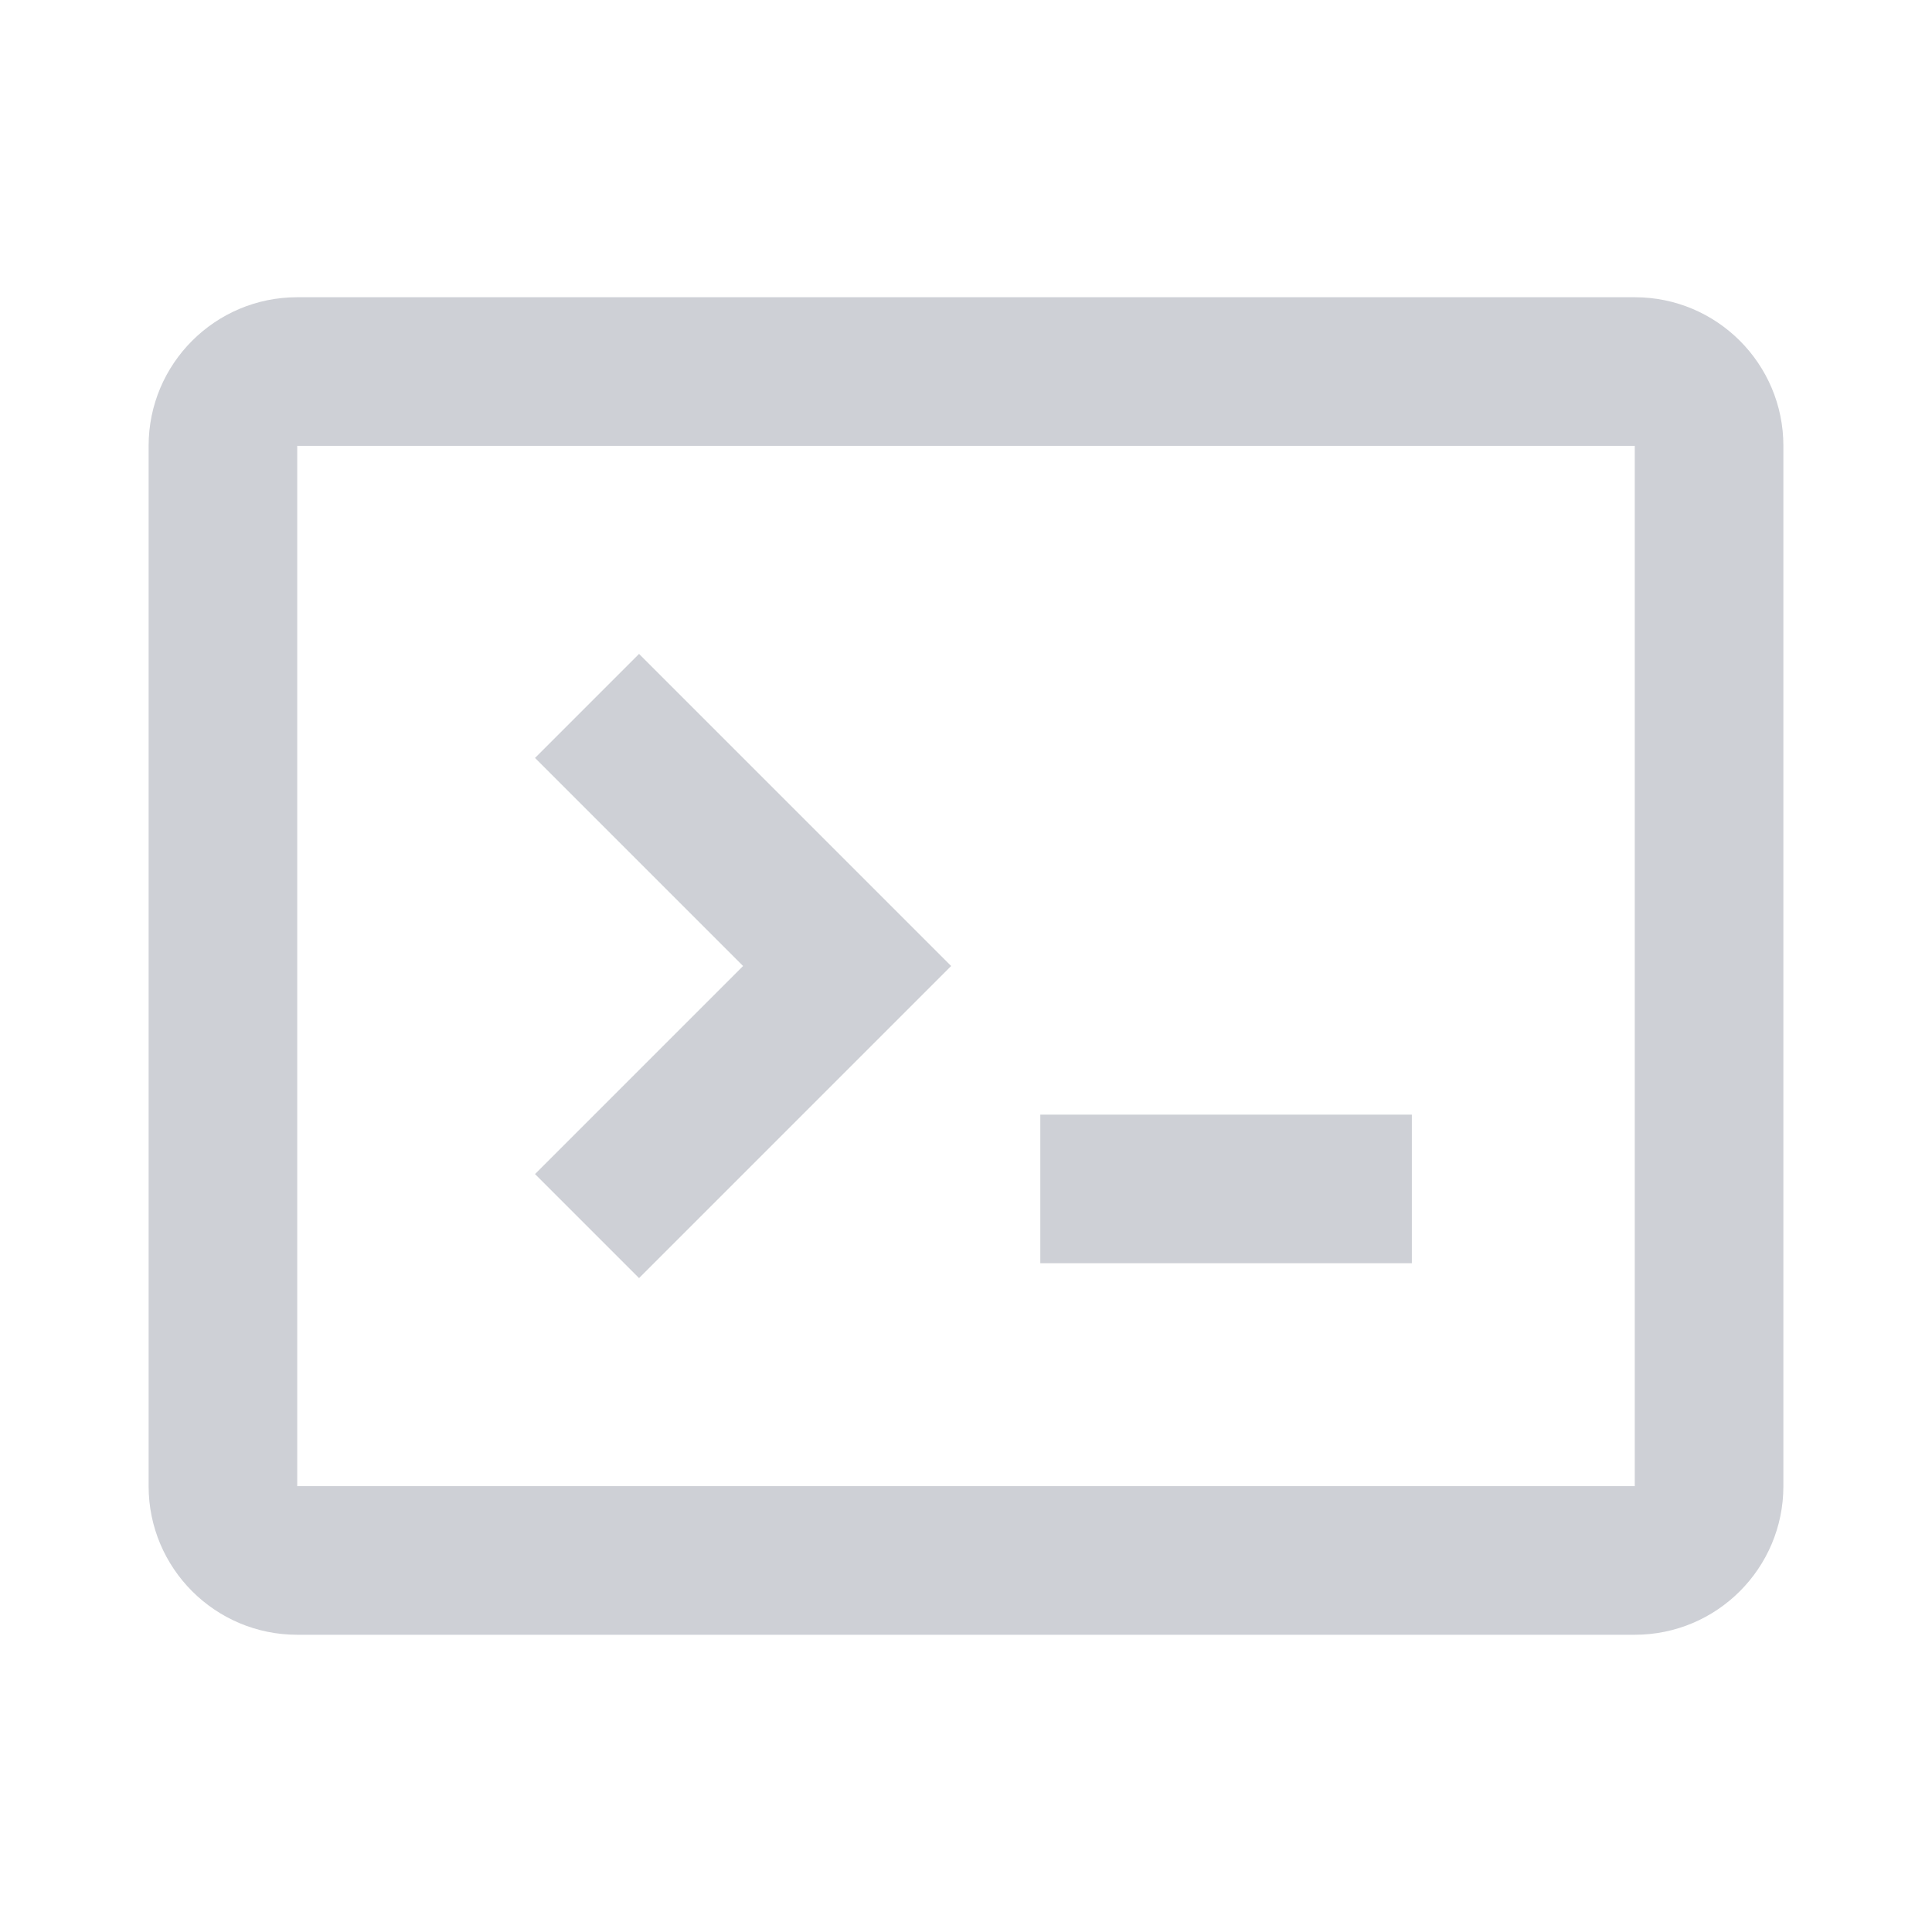
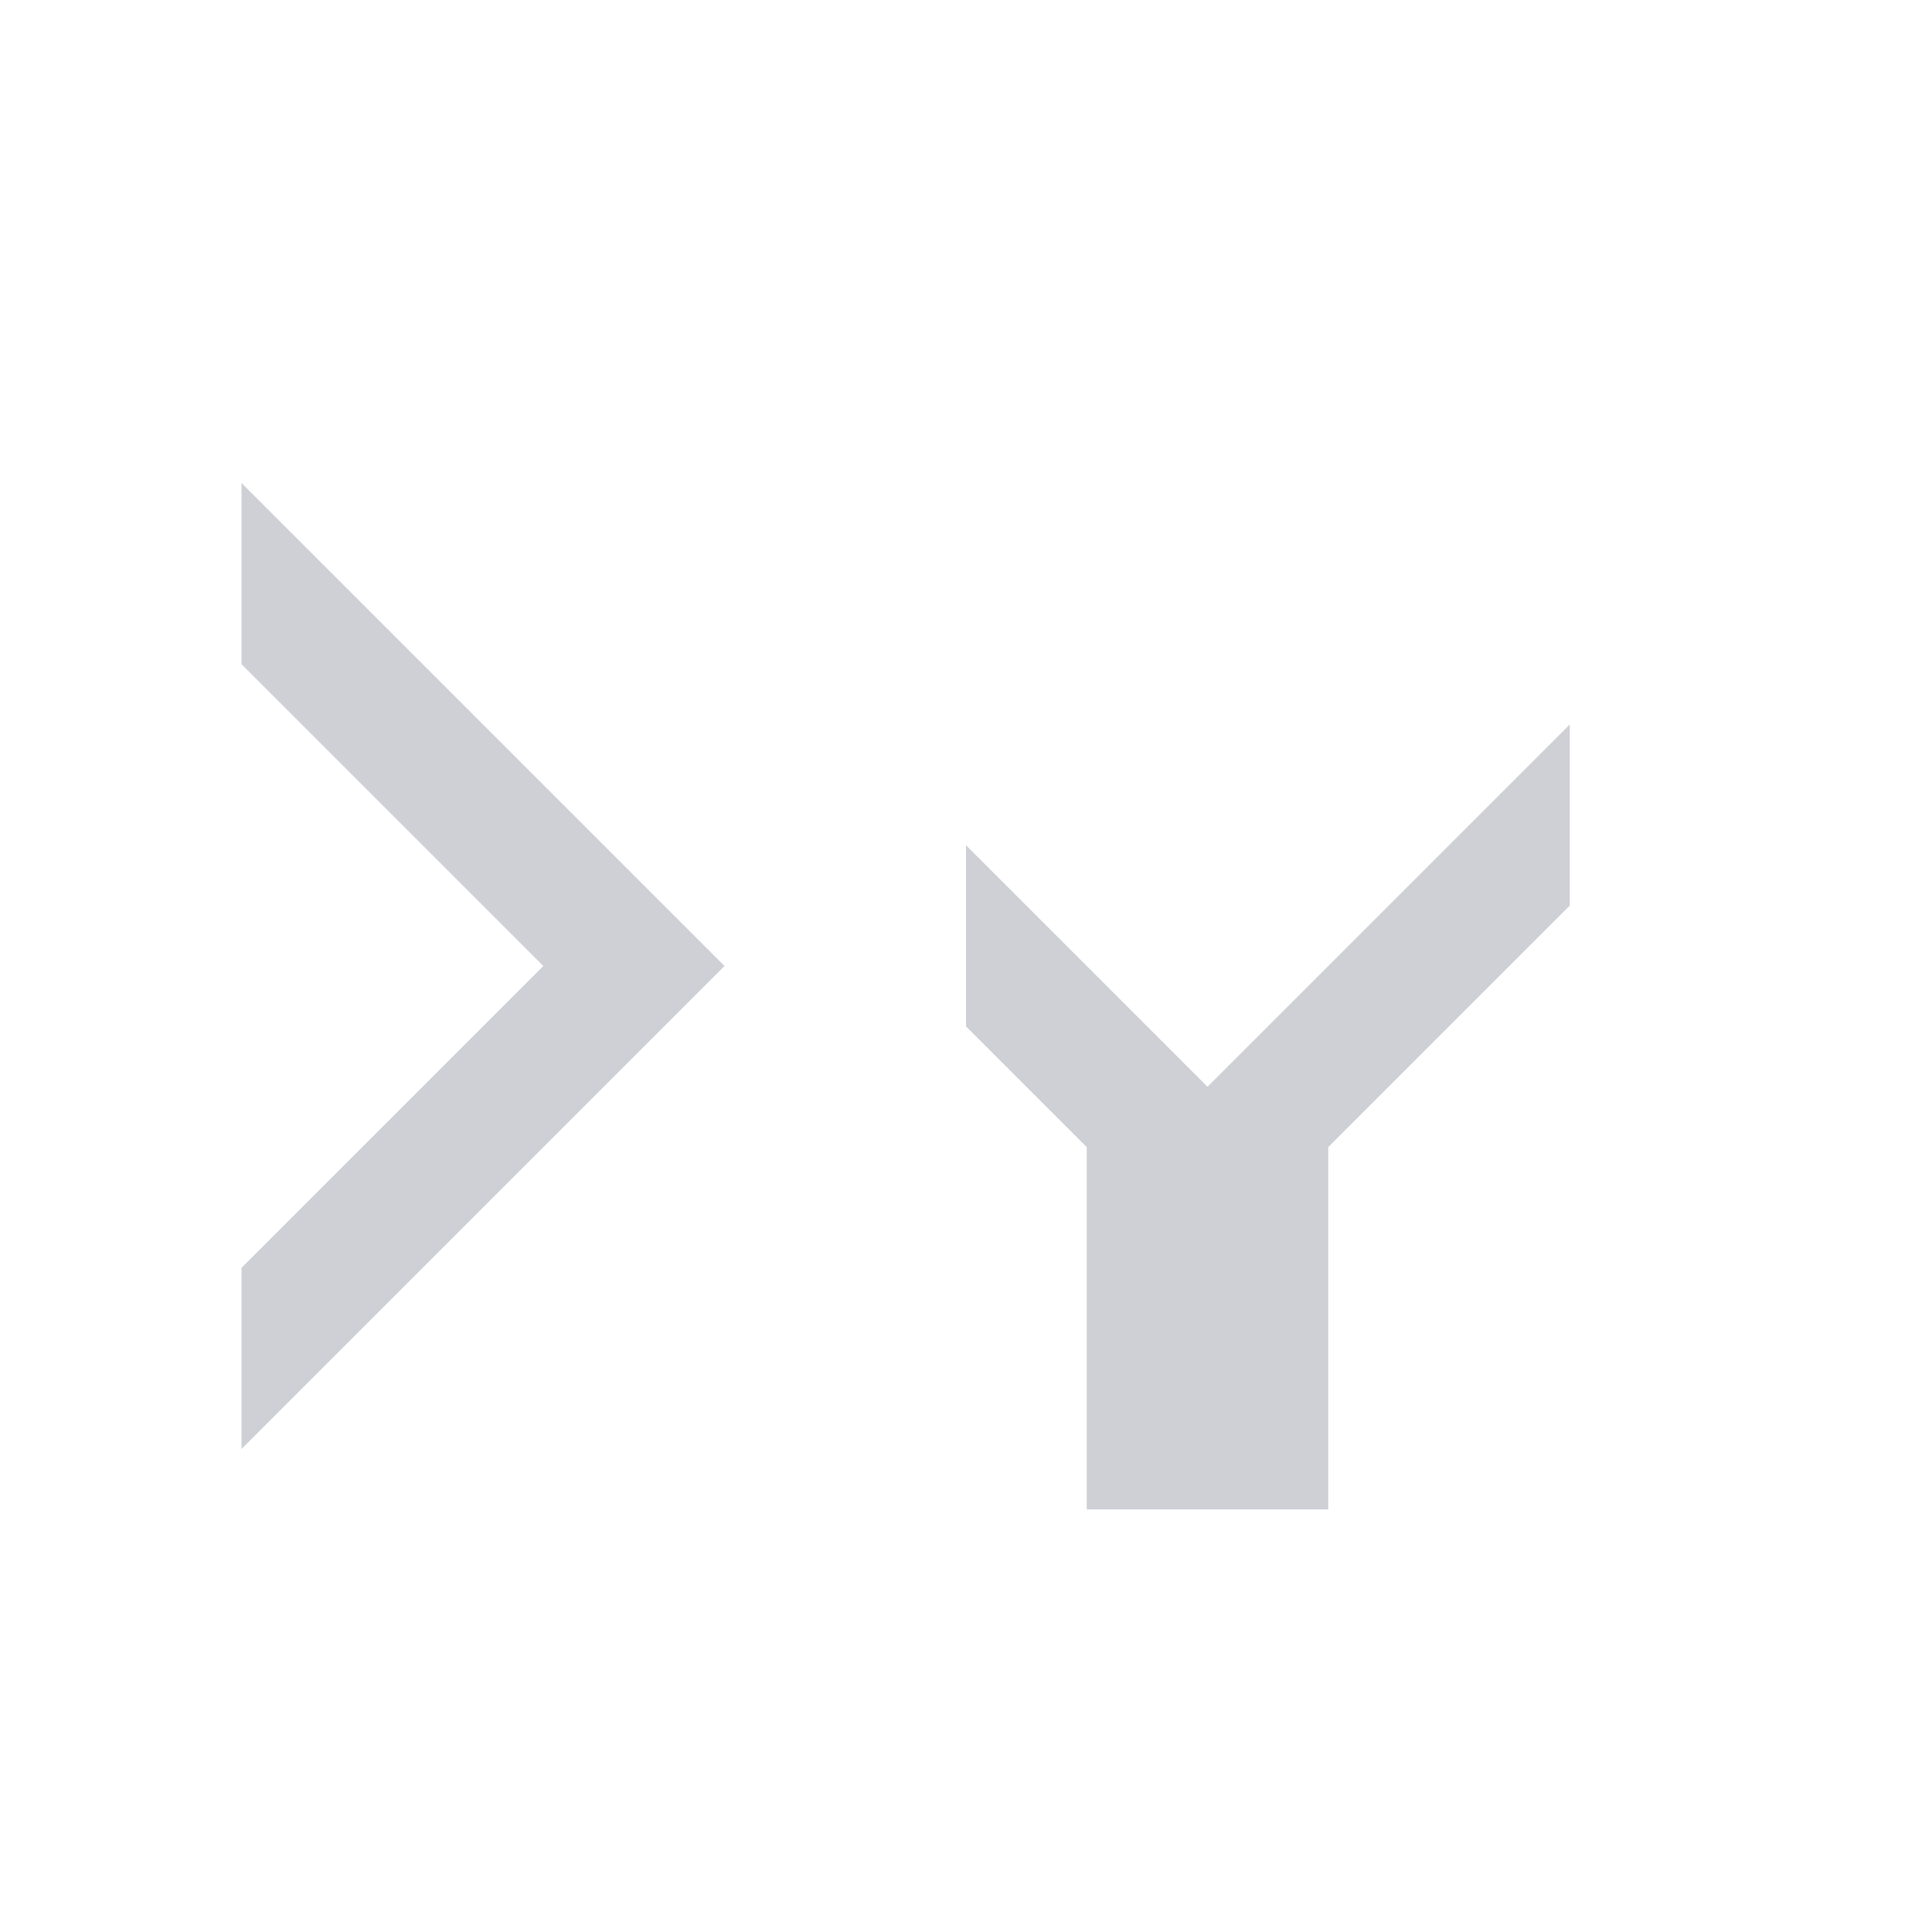
- <svg xmlns="http://www.w3.org/2000/svg" width="13" height="13" viewBox="0 0 13 13" fill="none">
-   <path fill-rule="evenodd" clip-rule="evenodd" fill="#CED0D6" d="M2 2h9a1 1 0 0 1 1 1v7a1 1 0 0 1-1 1H2a1 1 0 0 1-1-1V3a1 1 0 0 1 1-1Zm0 8h9V3H2v7Zm1.6-4.9.7-.7L6.4 6.5 4.3 8.6l-.7-.7L5 6.5 3.6 5.1ZM7 7.5h2.5v1H7v-1Z" />
+ <svg xmlns="http://www.w3.org/2000/svg" width="16" height="16" viewBox="0 0 16 16" fill="none">
+   <path fill-rule="evenodd" clip-rule="evenodd" fill="#CED0D6" d="M2 4L6 8L2 12V10.5L4.5 8L2 5.5Z M8 7L10 9L13 6V7.5L11 9.5V12.5H9V9.5L8 8.5Z" />
</svg>
